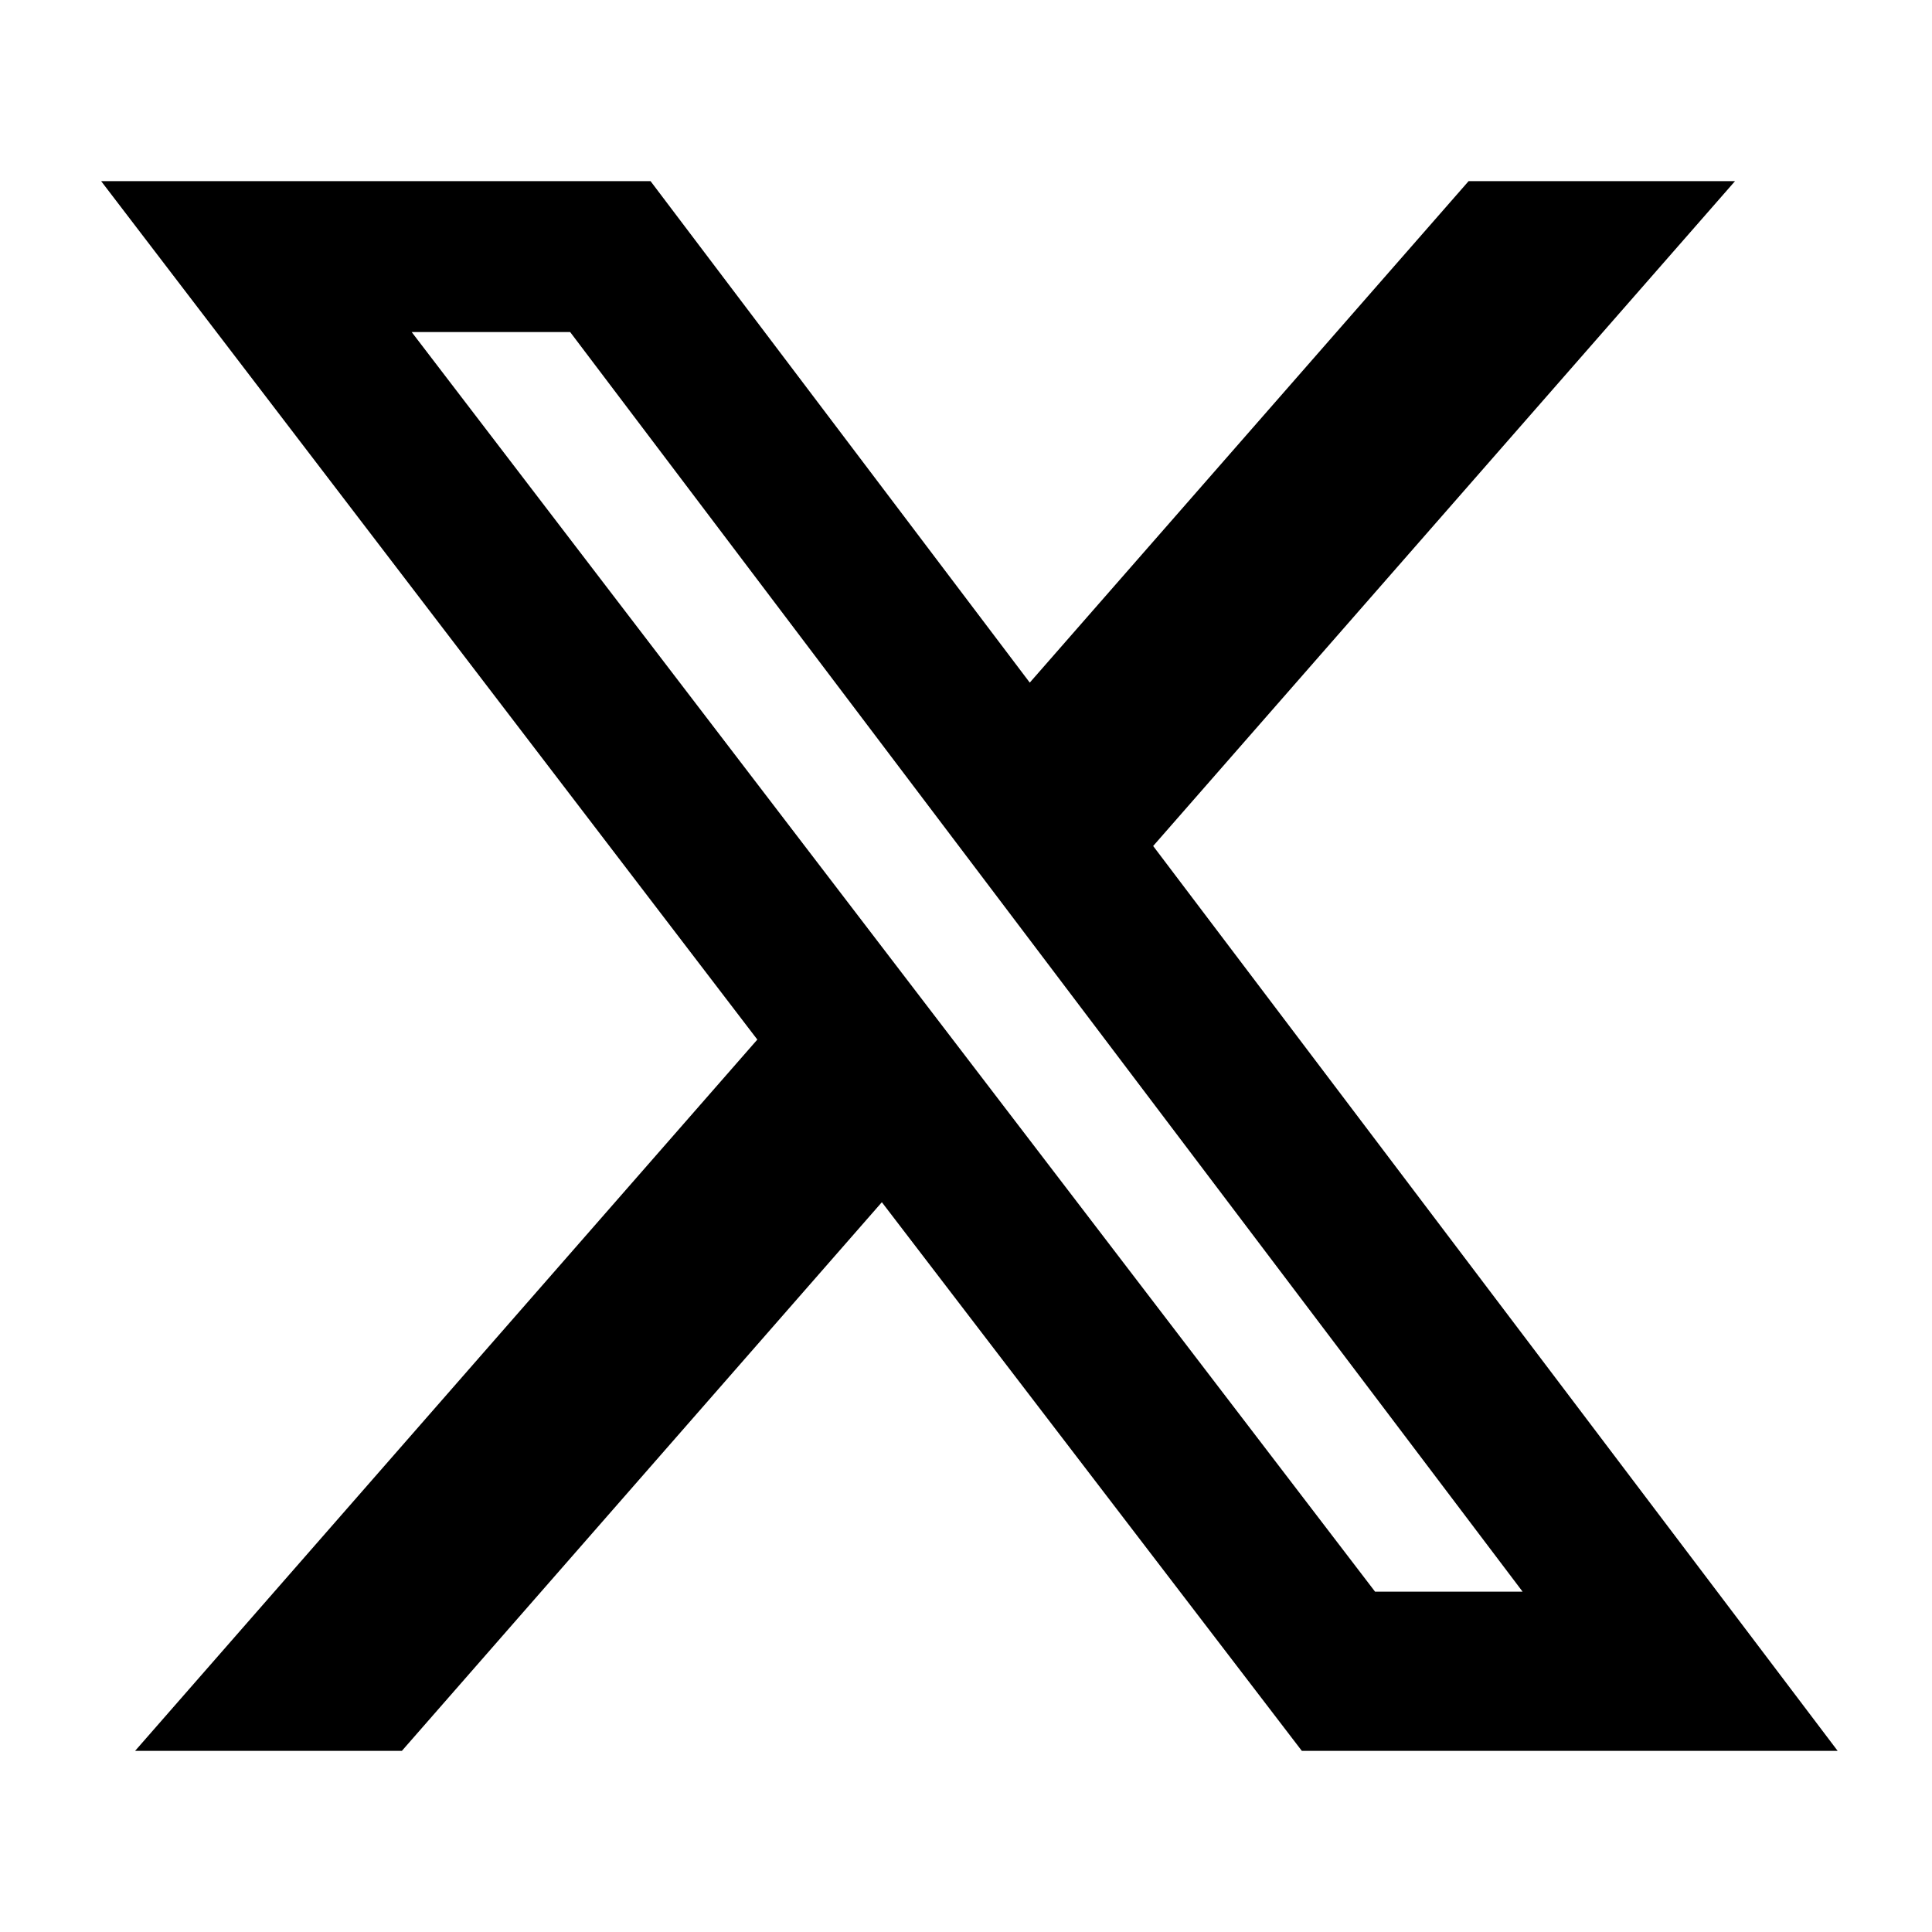
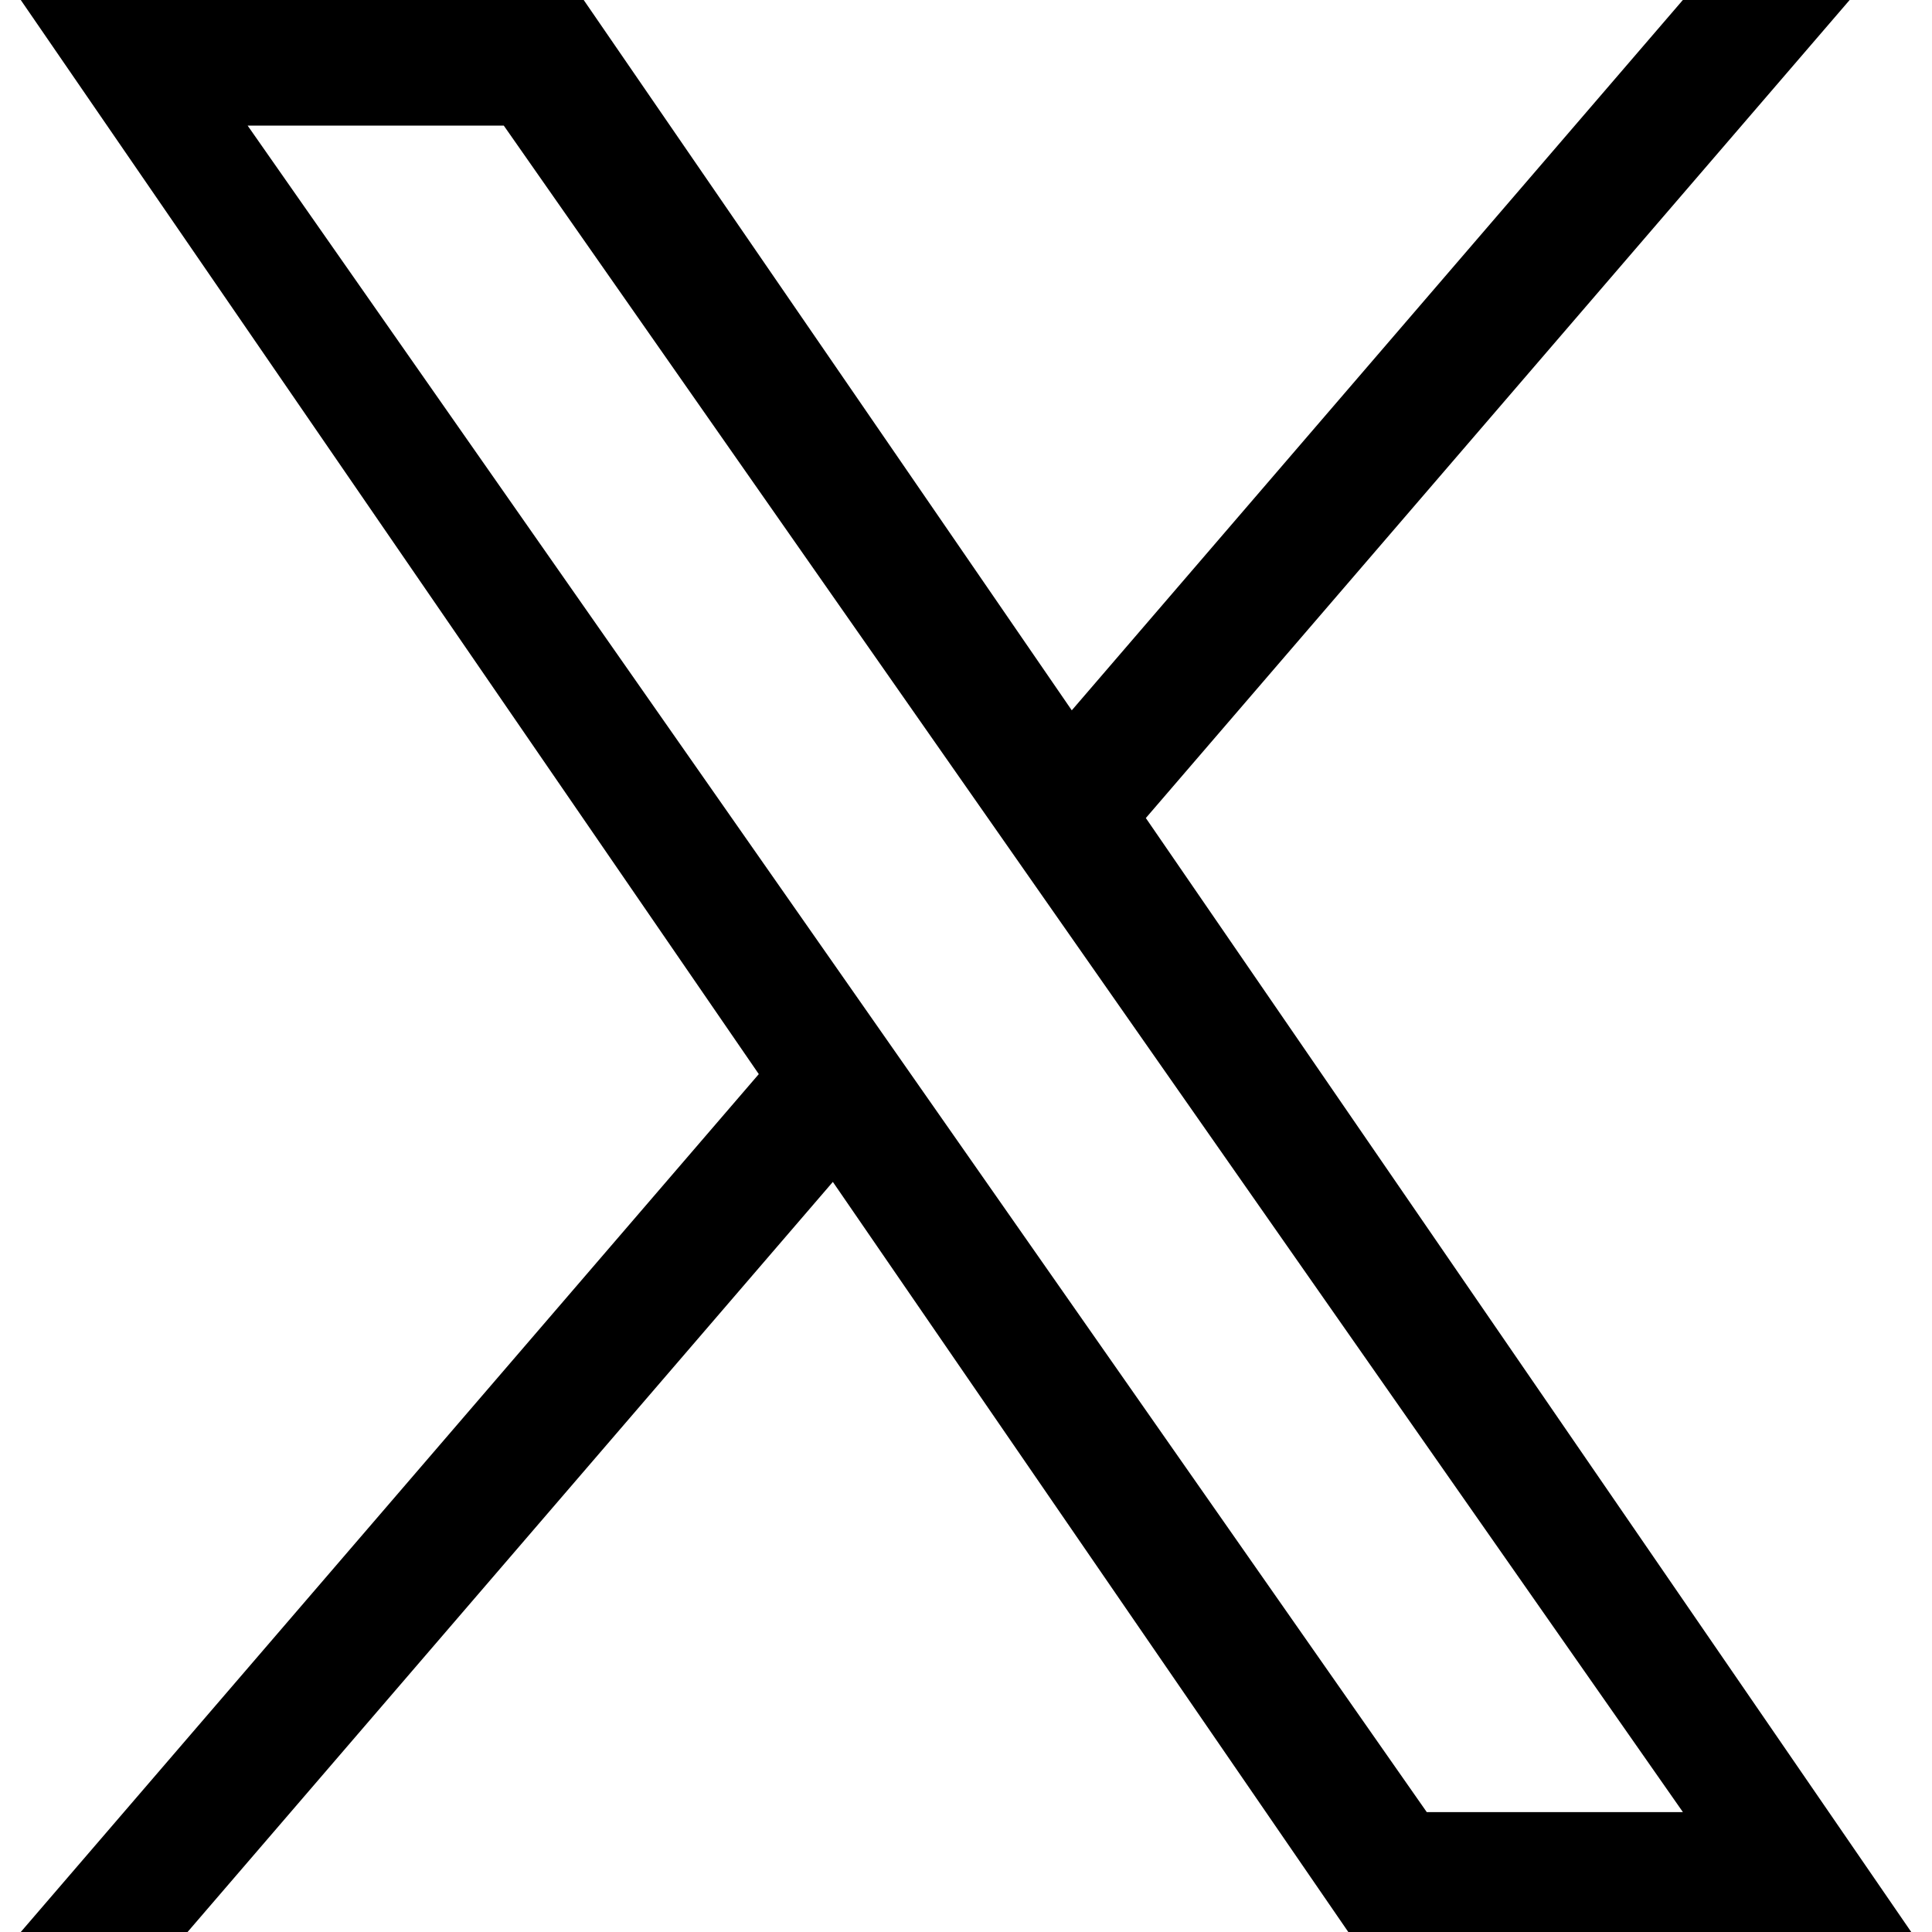
- <svg xmlns="http://www.w3.org/2000/svg" viewBox="0 0 512 512">
-   <path d="M389.2 48h70.6L305.6 224.2 487 464H345L233.7 318.6 106.5 464H35.8L200.7 275.5 26.8 48H172.4L272.9 180.9 389.2 48zM364.4 421.8h39.1L151.1 88h-42L364.4 421.8z" />
+ <svg xmlns="http://www.w3.org/2000/svg" role="img" viewBox="0 0 24 24">
+   <path d="M14.234 10.162 22.977 0h-2.072l-7.591 8.824L7.251 0H.258l9.168 13.343L.258 24H2.33l8.016-9.318L16.749 24h6.993zm-2.837 3.299-.929-1.329L3.076 1.56h3.182l5.965 8.532.929 1.329 7.754 11.09h-3.182z" />
</svg>
